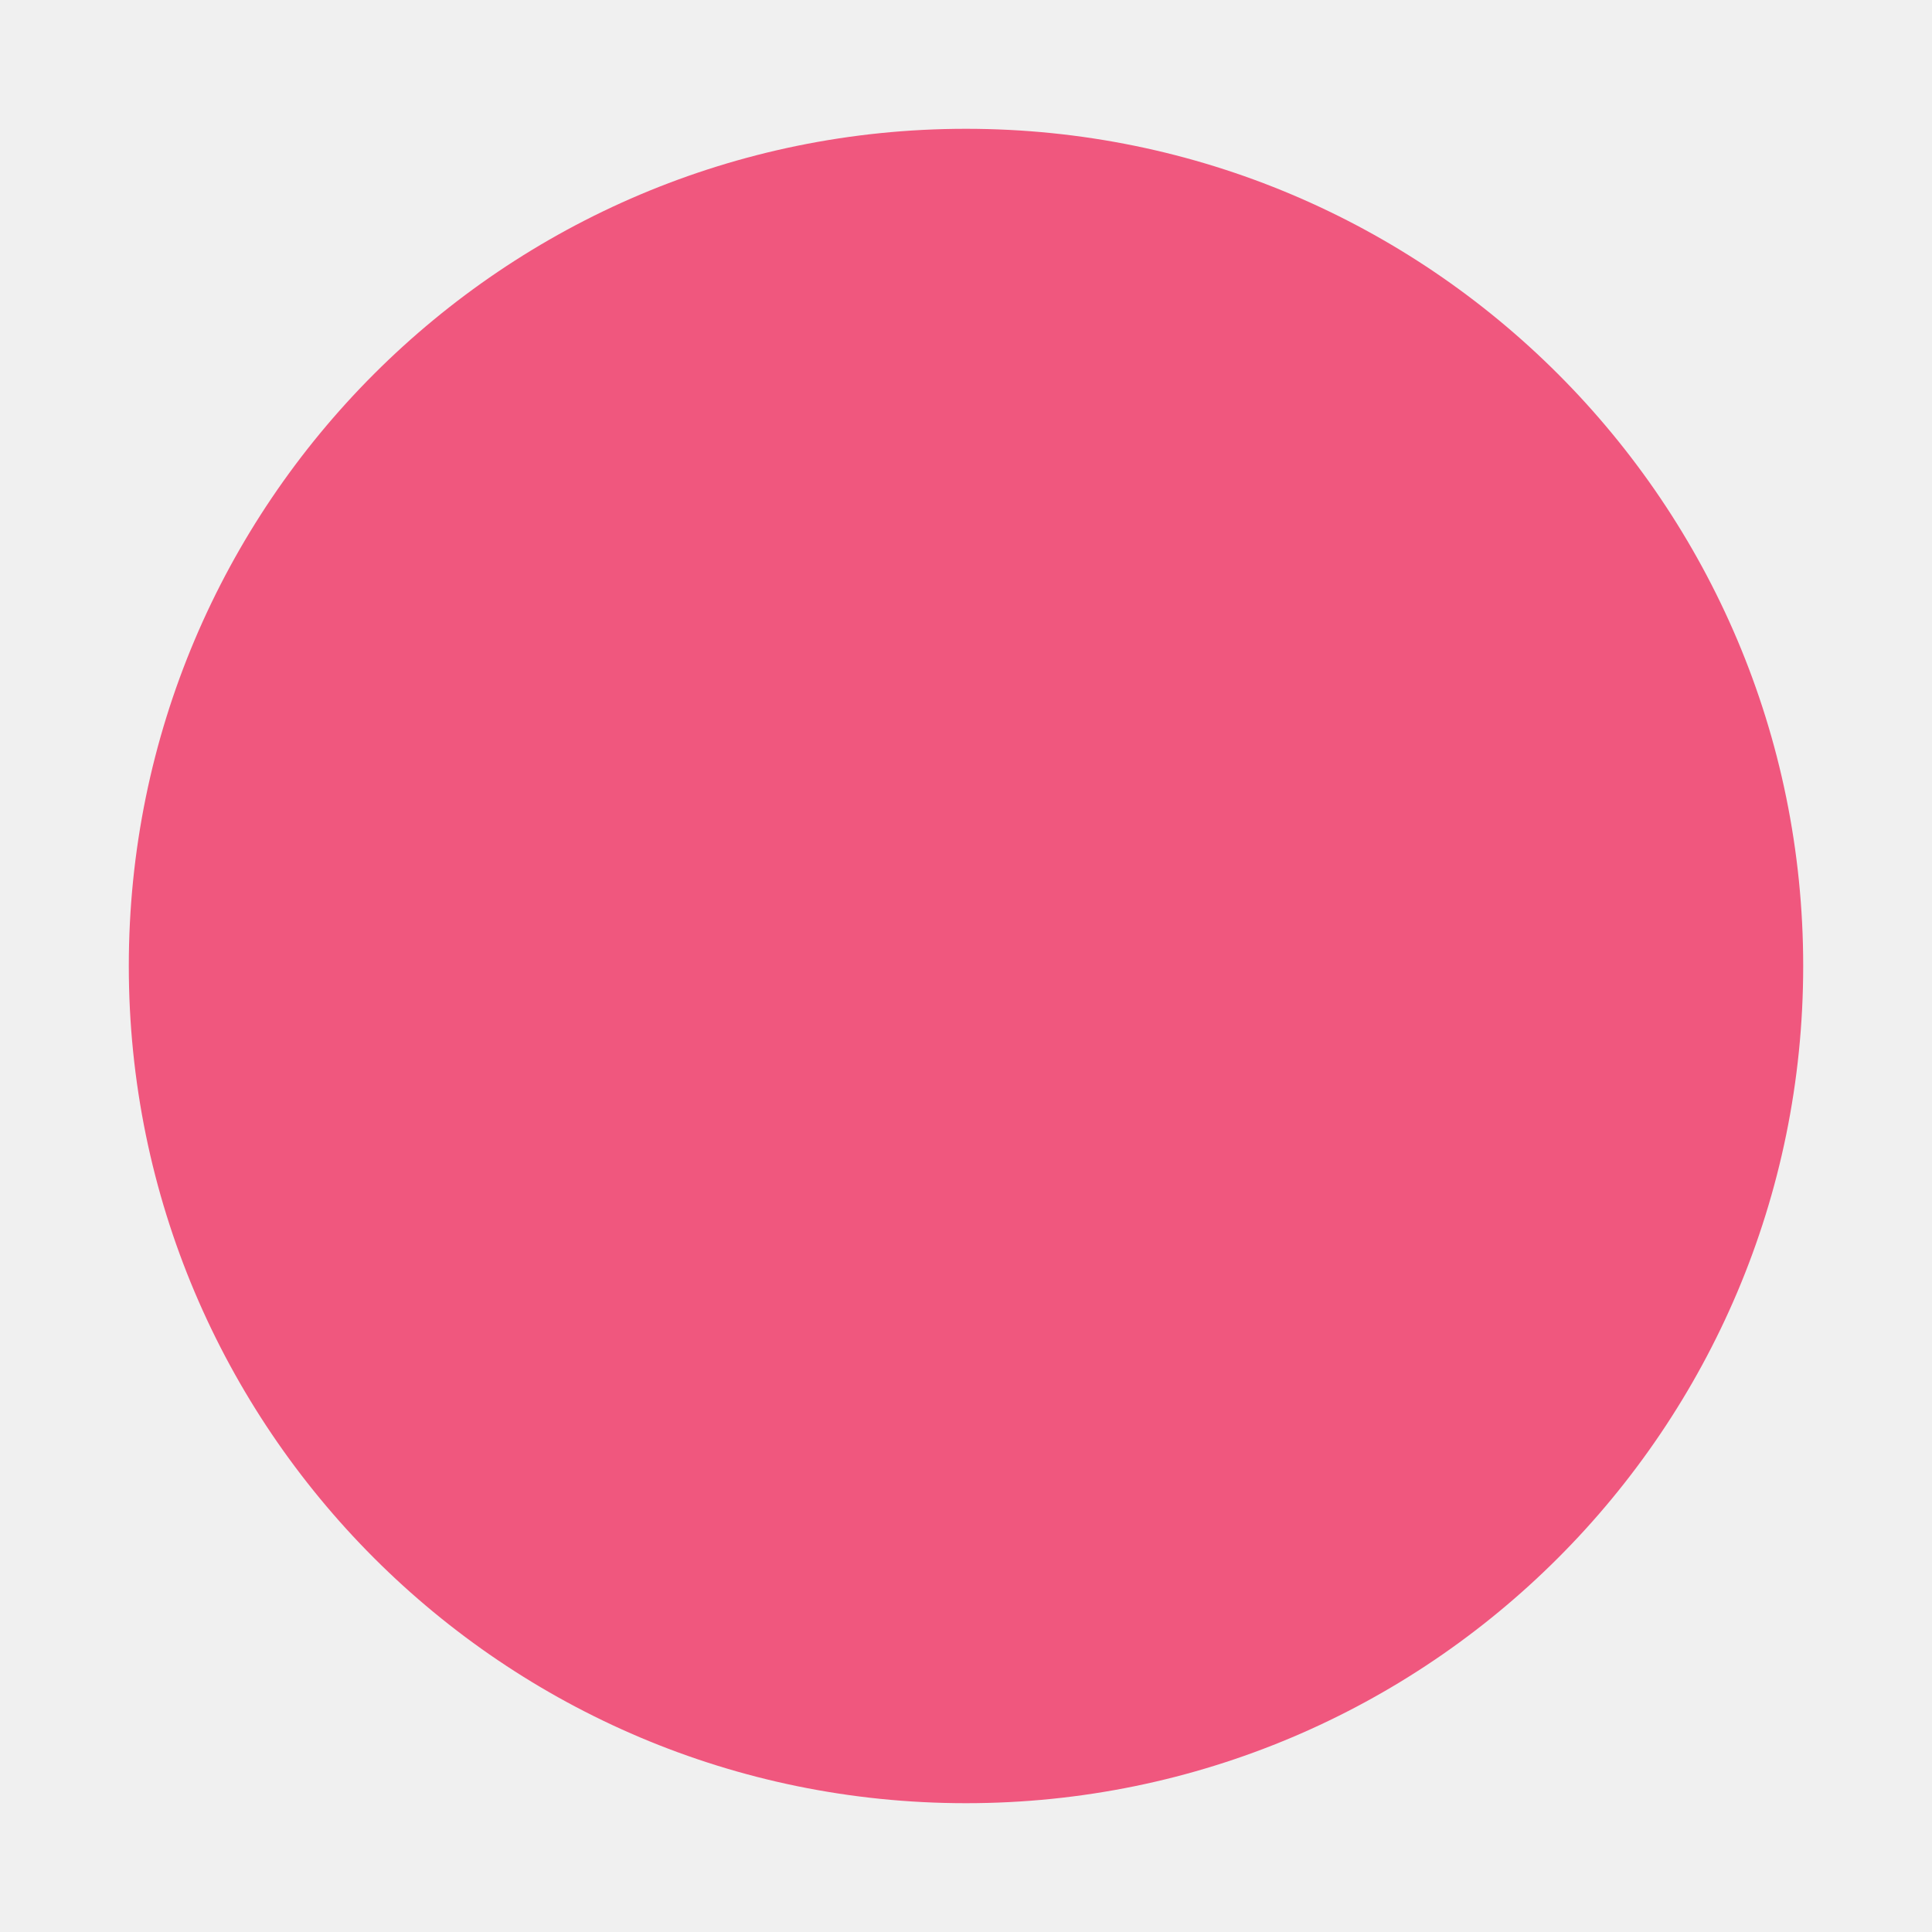
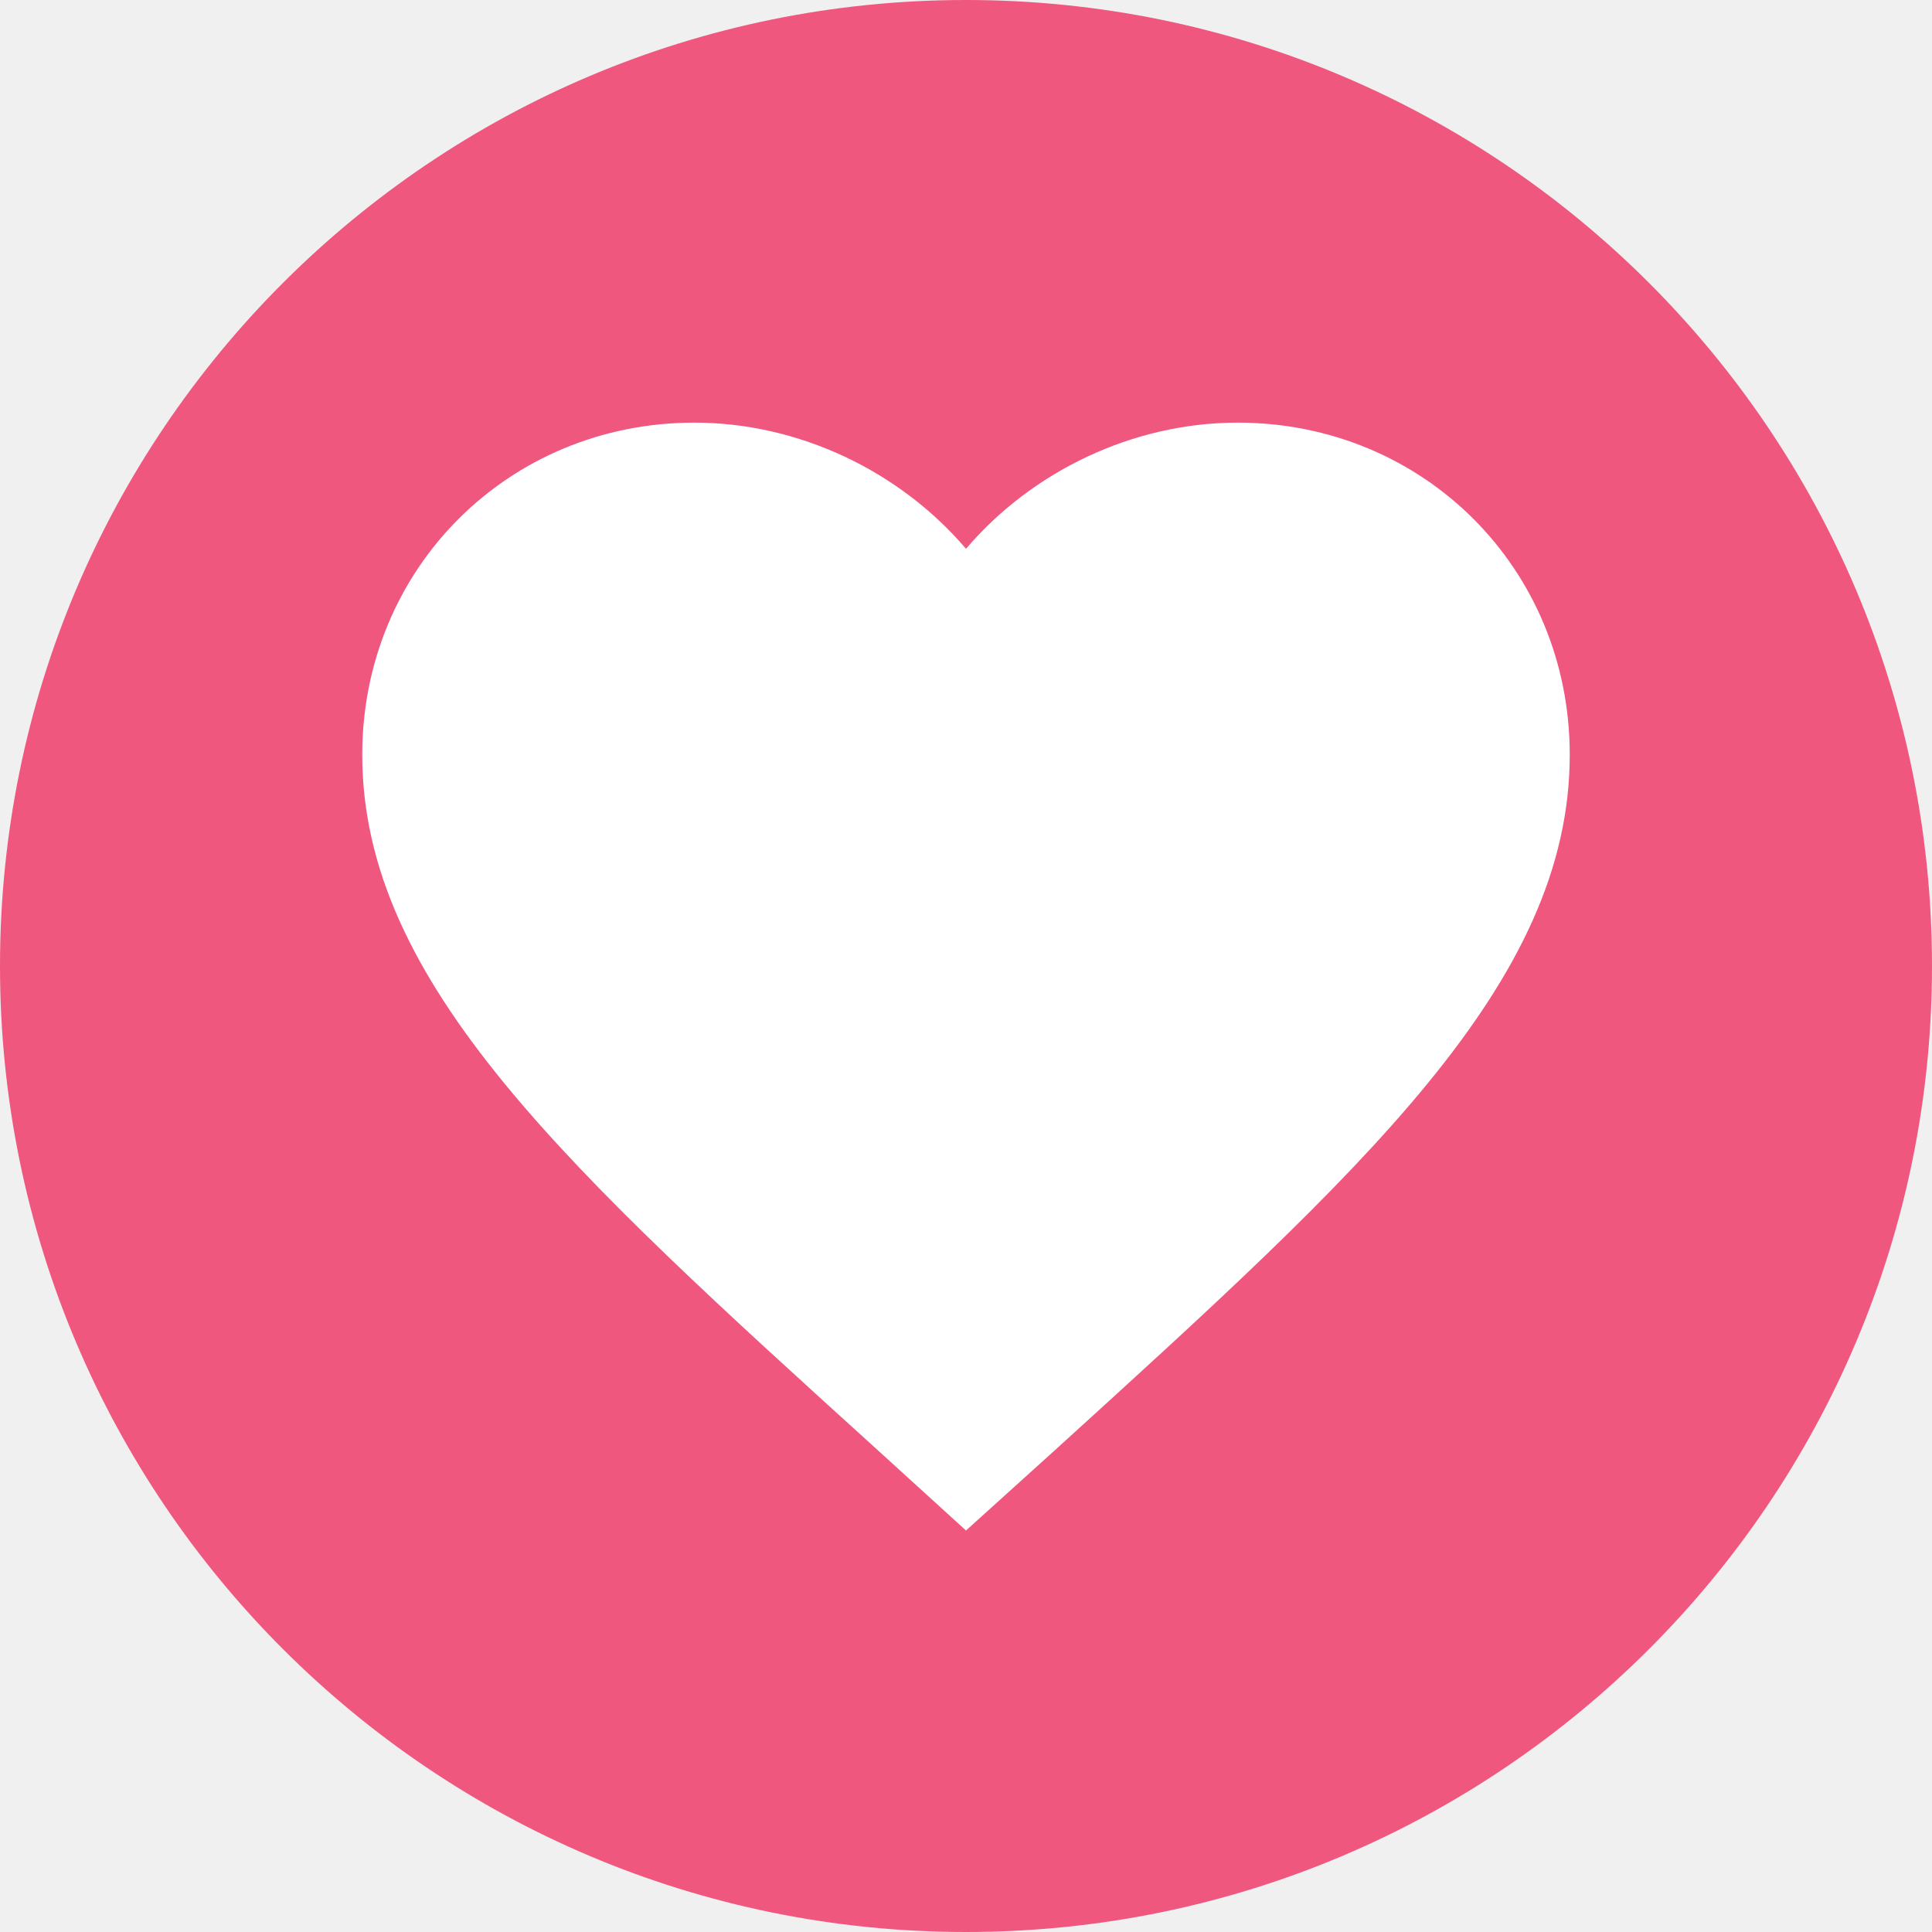
- <svg xmlns="http://www.w3.org/2000/svg" fill="#F0577E" width="800px" height="800px" viewBox="0 0 15 15" version="1.1" id="circle">
-   <path d="M14,7.5c0,3.59-2.91,6.5-6.5,6.5S1,11.09,1,7.5S3.91,1,7.5,1S14,3.91,14,7.5z" />
+ <svg xmlns="http://www.w3.org/2000/svg" viewBox="0 0 24 24">
+   <circle cx="12" cy="12" r="12" fill="#F0577E" />
+   <g transform="translate(3,3) scale(0.75)">
+     <path fill="#FFFFFF" d="M12,21.35l-1.45-1.32C5.4,15.36,2,12.28,2,8.5       C2,5.42,4.42,3,7.5,3c1.74,0,3.41,0.81,4.5,2.09C13.09,3.81,14.76,3,16.5,3       C19.58,3,22,5.42,22,8.5c0,3.78-3.4,6.86-8.55,11.54L12,21.35z" />
+   </g>
</svg>
